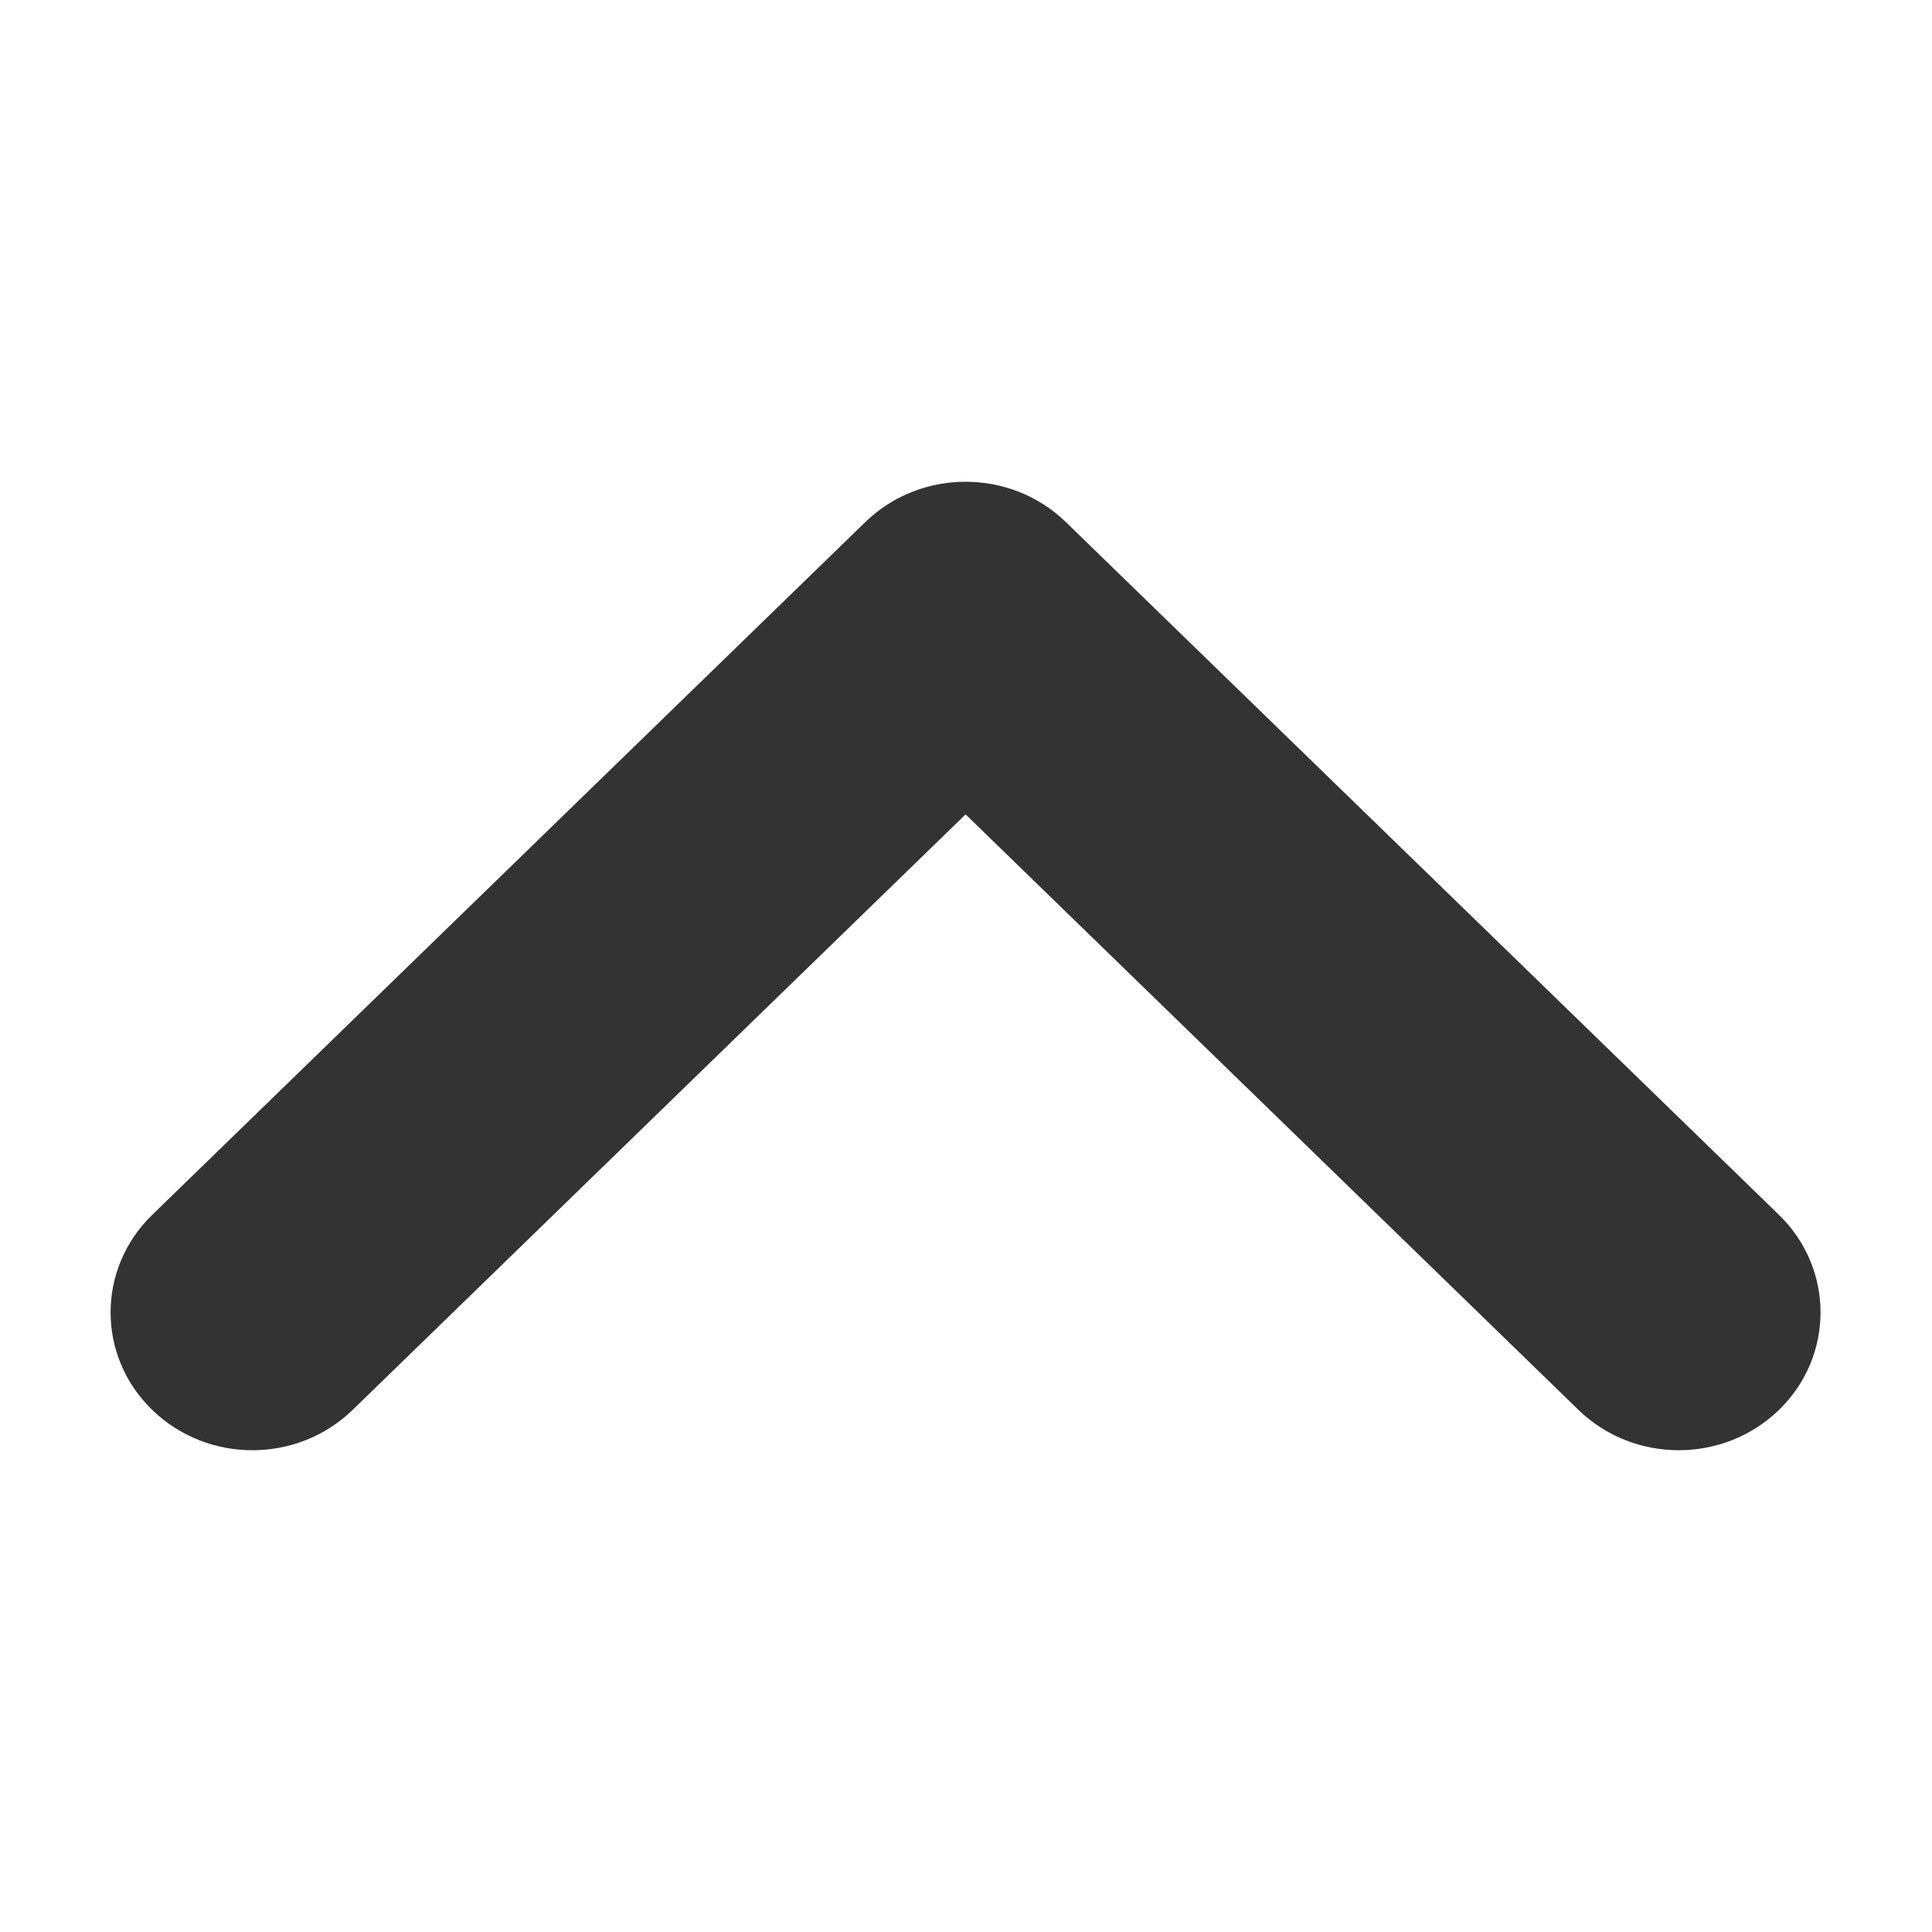
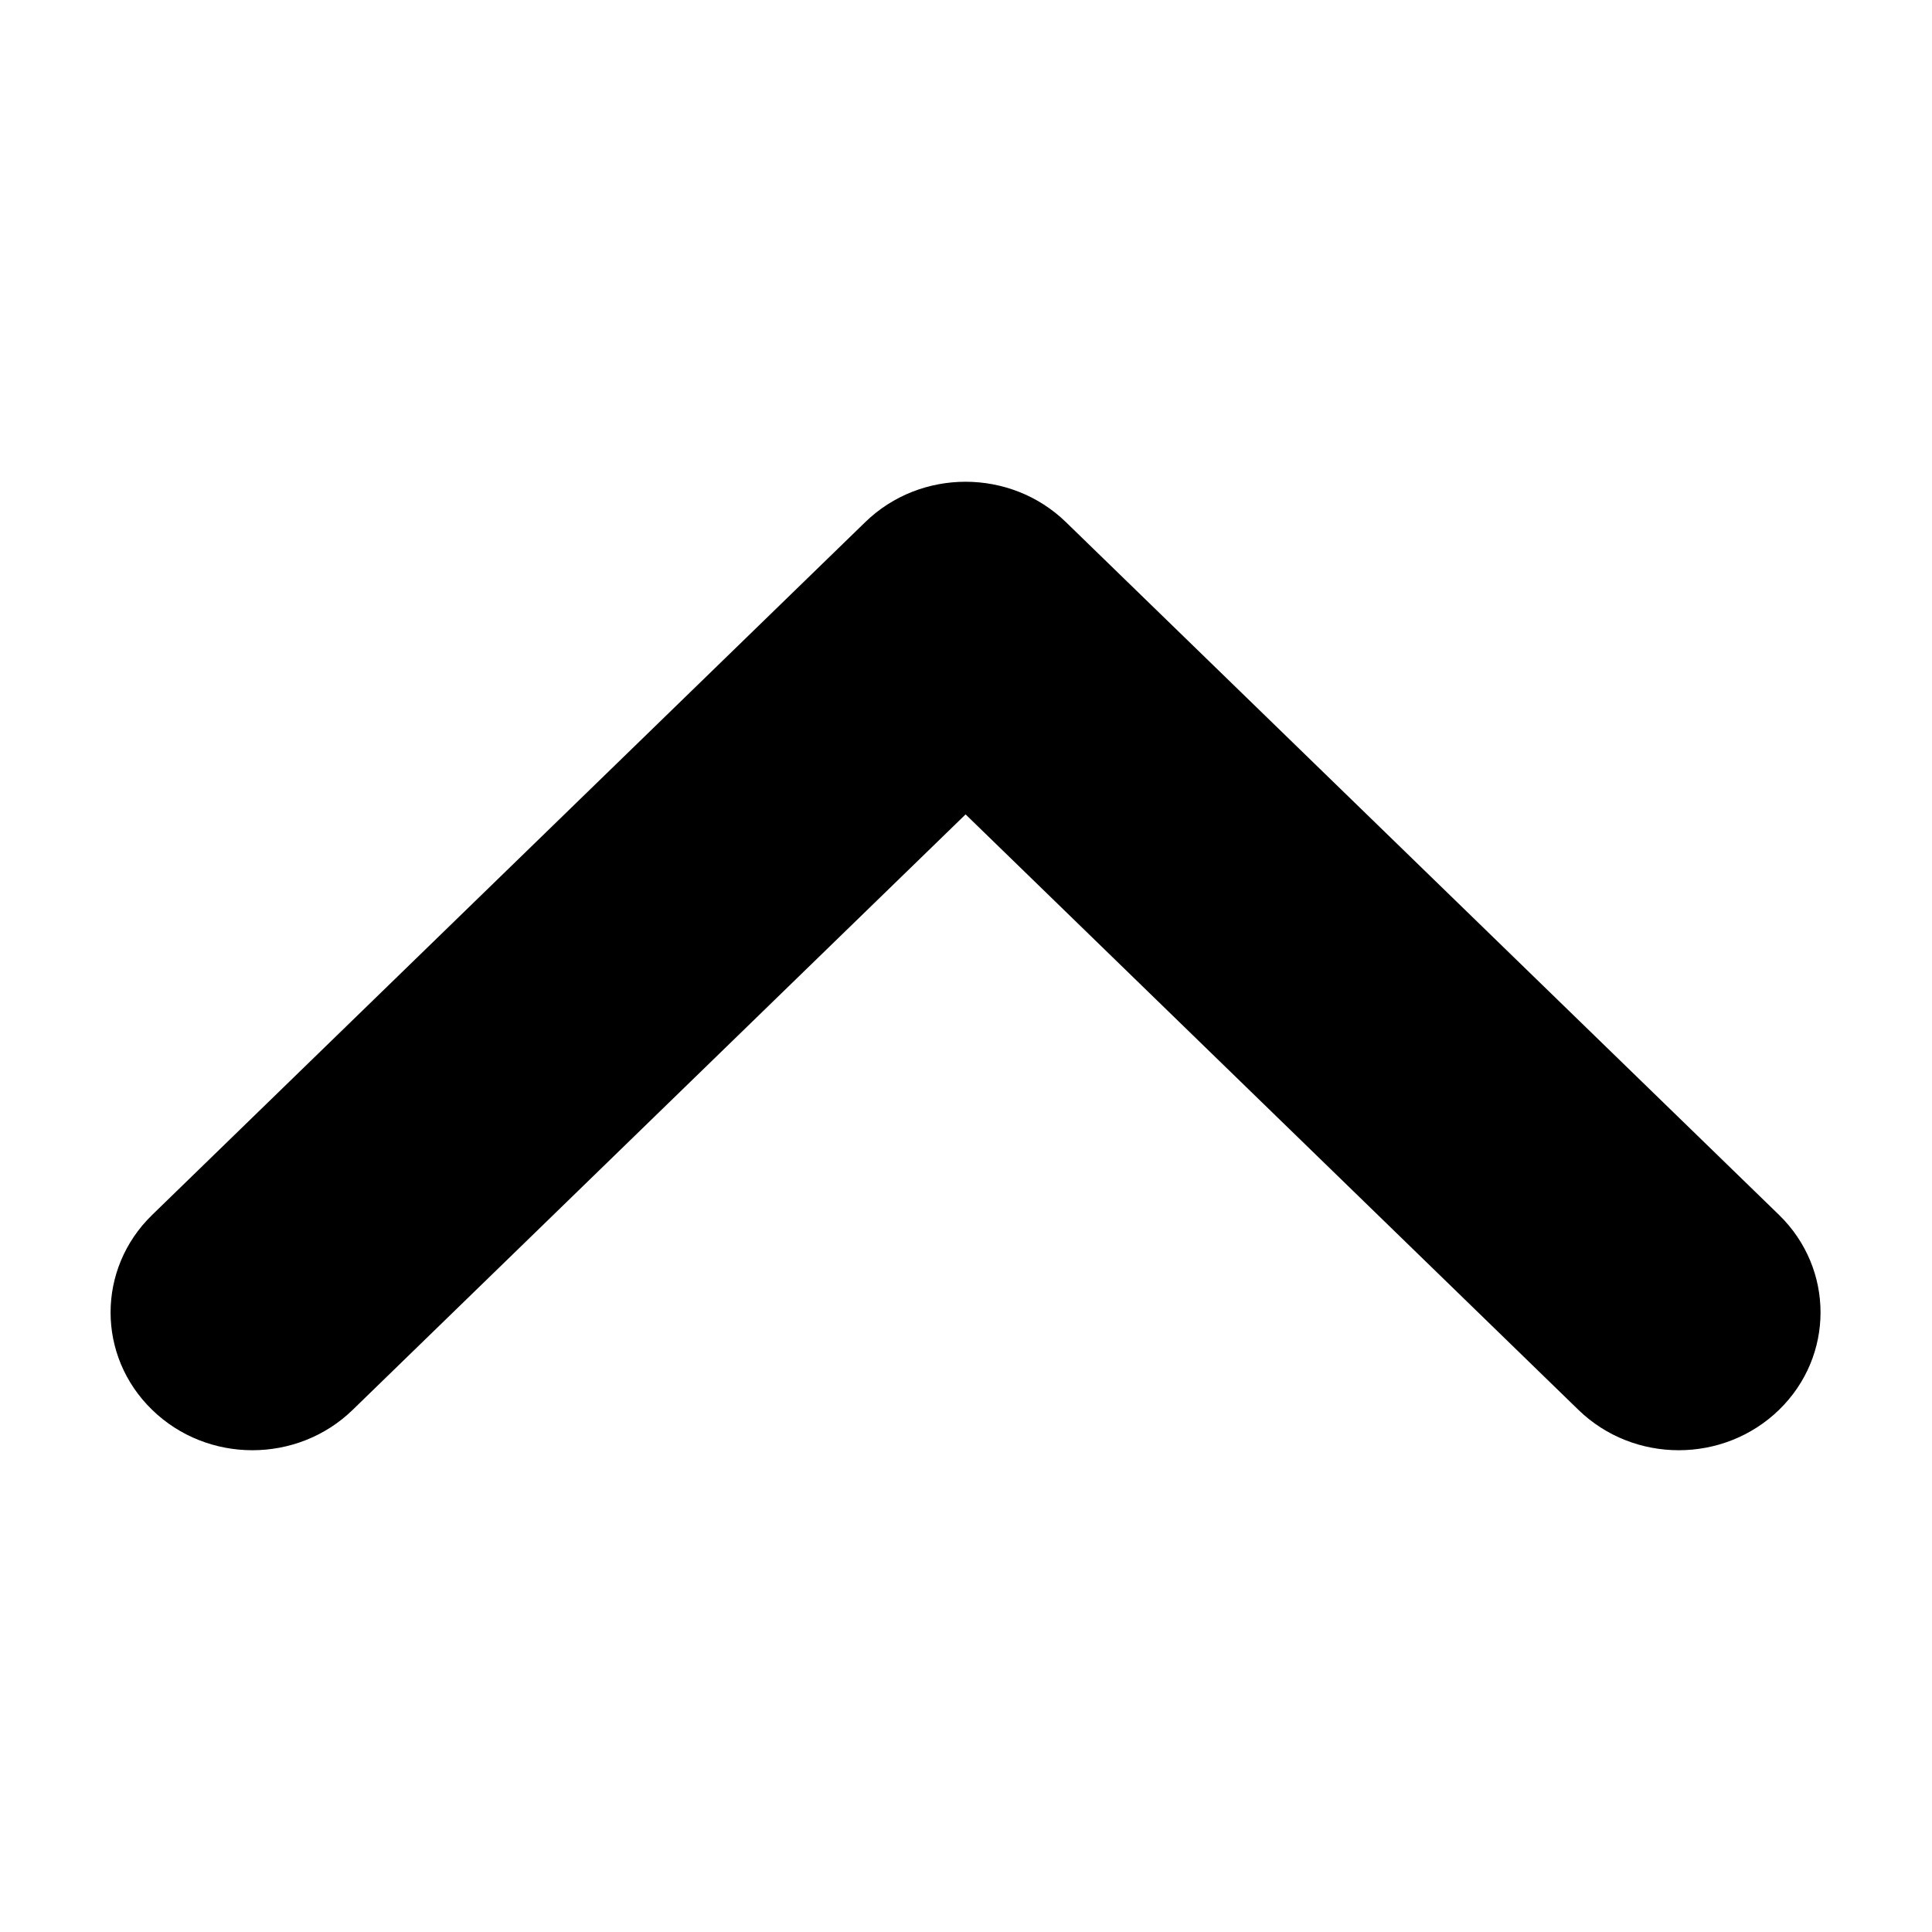
<svg xmlns="http://www.w3.org/2000/svg" t="1680327971477" class="icon" viewBox="0 0 1024 1024" version="1.1" p-id="2313" width="16" height="16">
-   <path d="M942.936 747.245c29.315-28.497 29.315-74.739 0-103.307l-378.011-367.236c-29.367-28.483-76.982-28.483-106.291 0l-377.997 367.236c-29.367 28.562-29.367 74.806 0 103.307 29.325 28.546 76.929 28.546 106.304 0l324.841-315.6 324.803 315.599c29.367 28.545 76.973 28.544 106.356 0l0 0z" fill="#333333" p-id="2314" />
+   <path d="M942.936 747.245c29.315-28.497 29.315-74.739 0-103.307l-378.011-367.236c-29.367-28.483-76.982-28.483-106.291 0l-377.997 367.236c-29.367 28.562-29.367 74.806 0 103.307 29.325 28.546 76.929 28.546 106.304 0l324.841-315.6 324.803 315.599c29.367 28.545 76.973 28.544 106.356 0l0 0z" fill="currentColor" p-id="2314" />
</svg>
